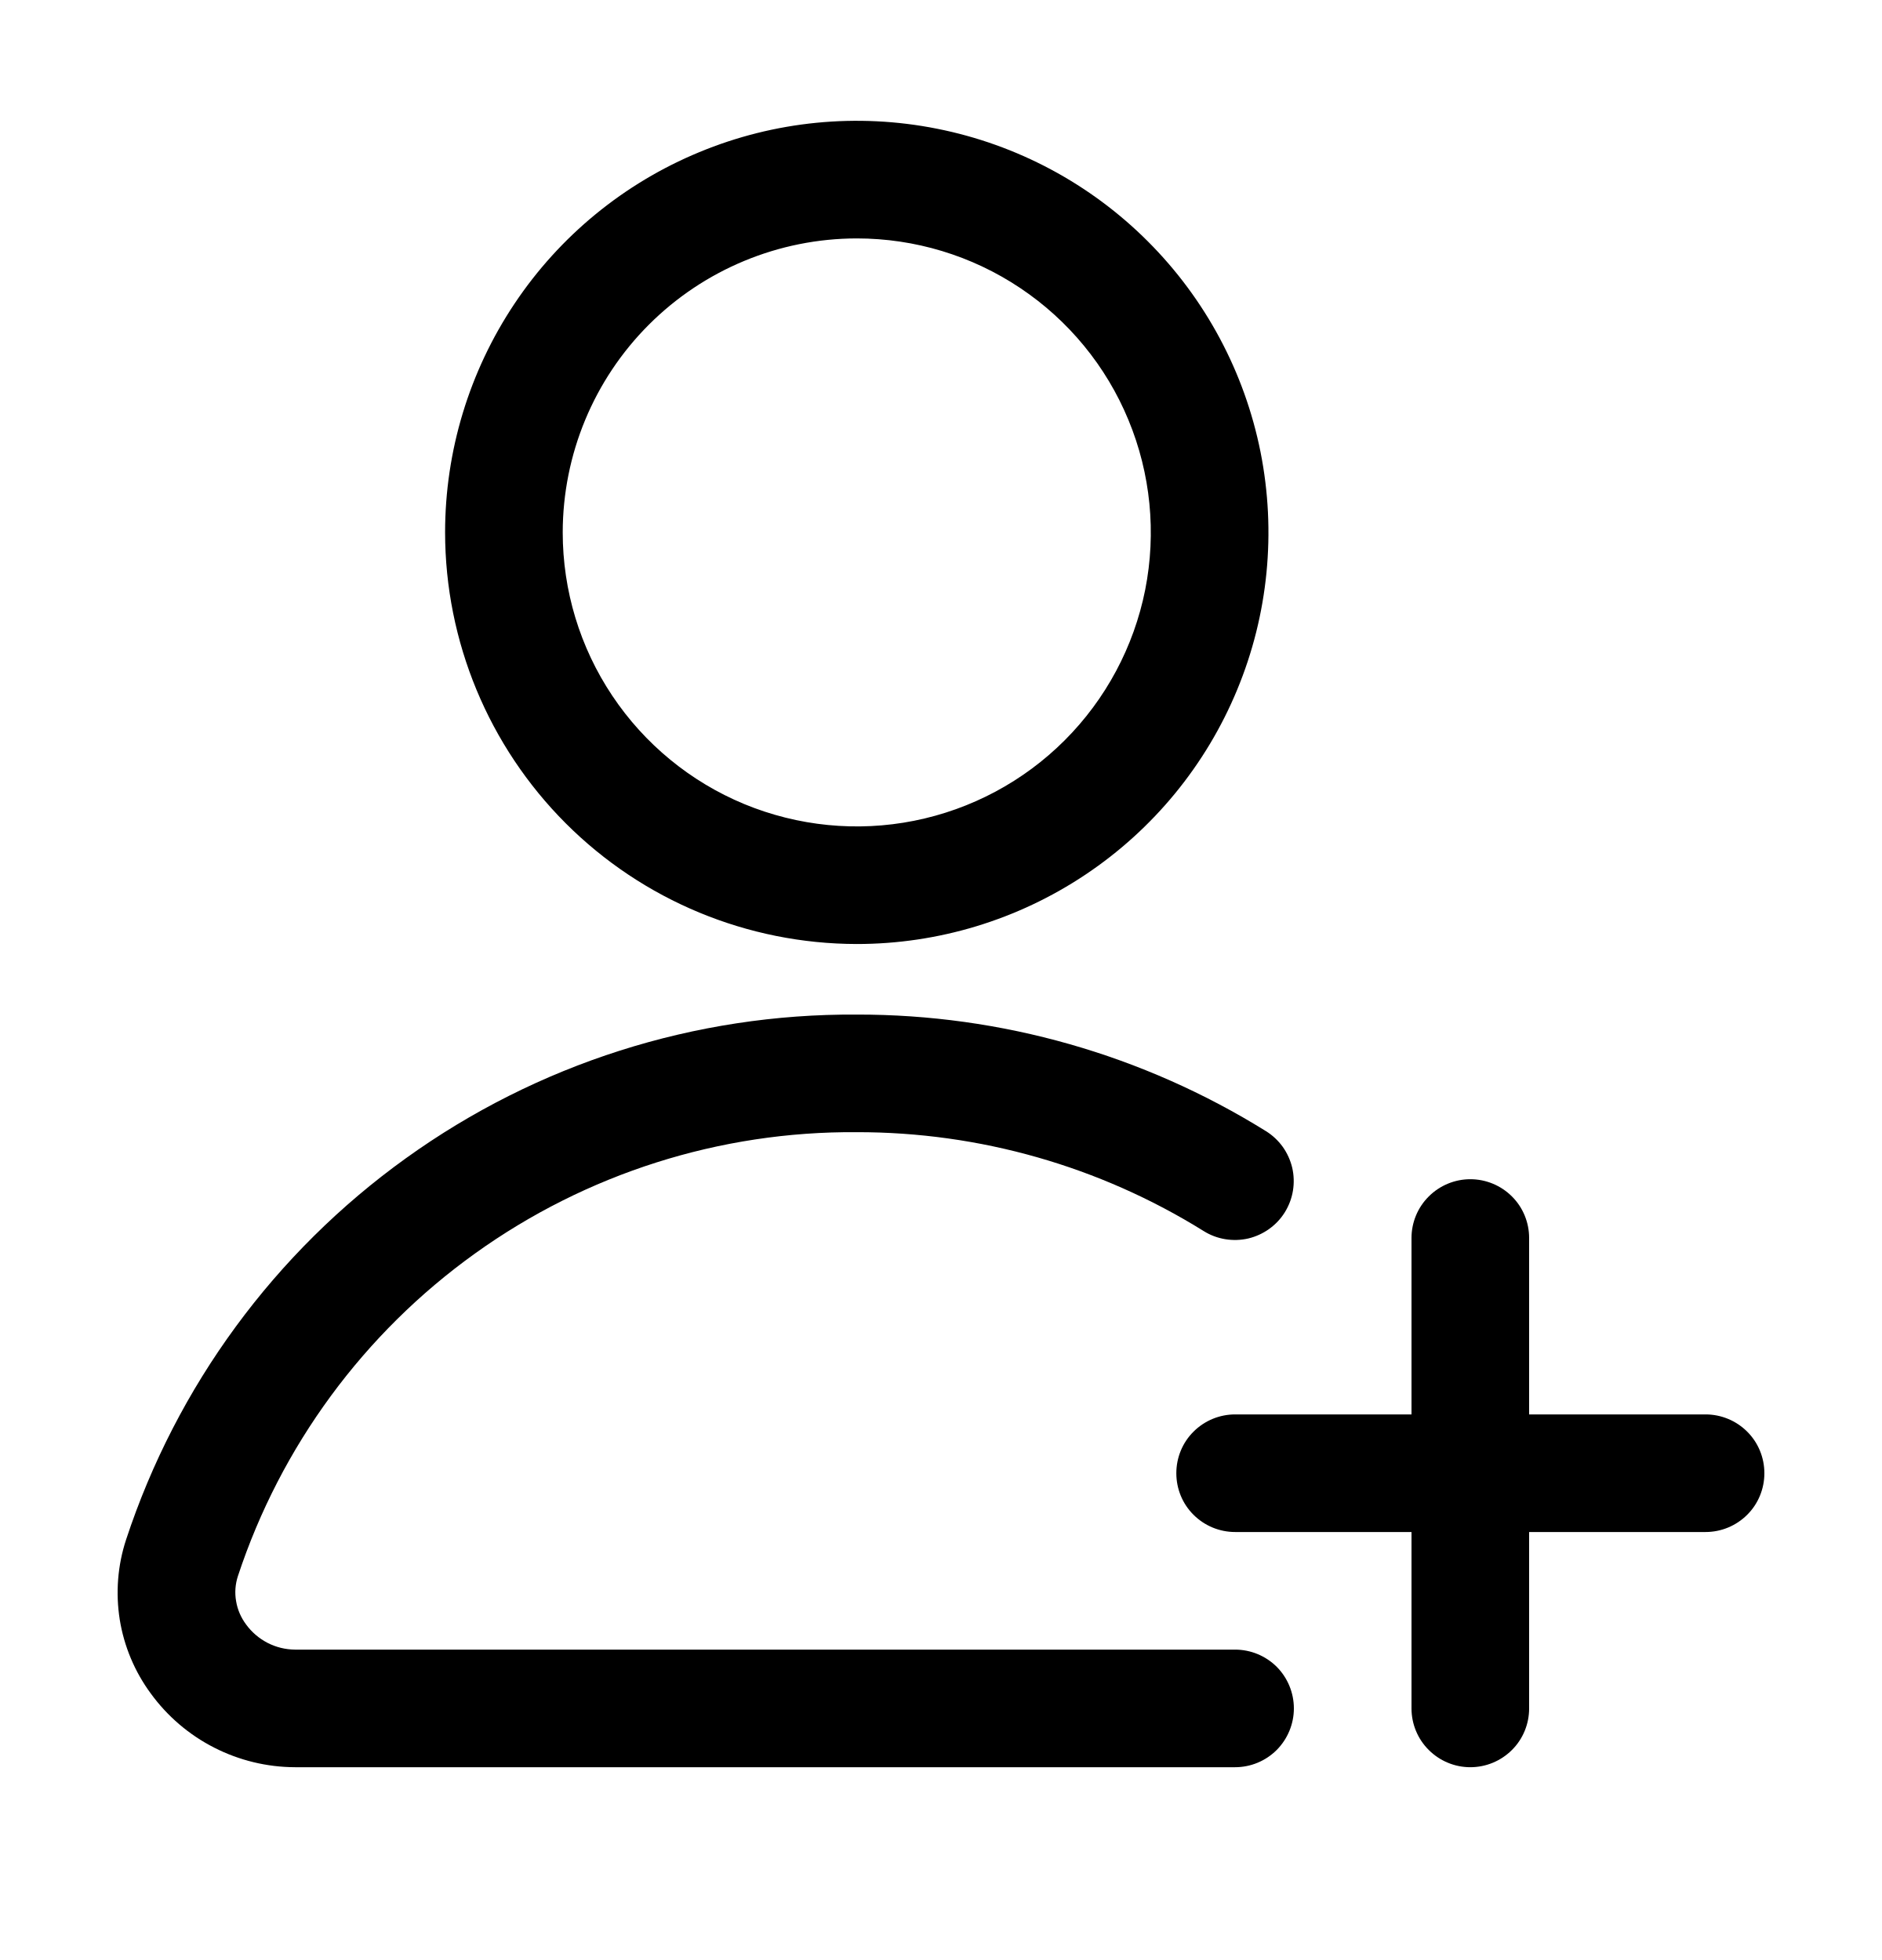
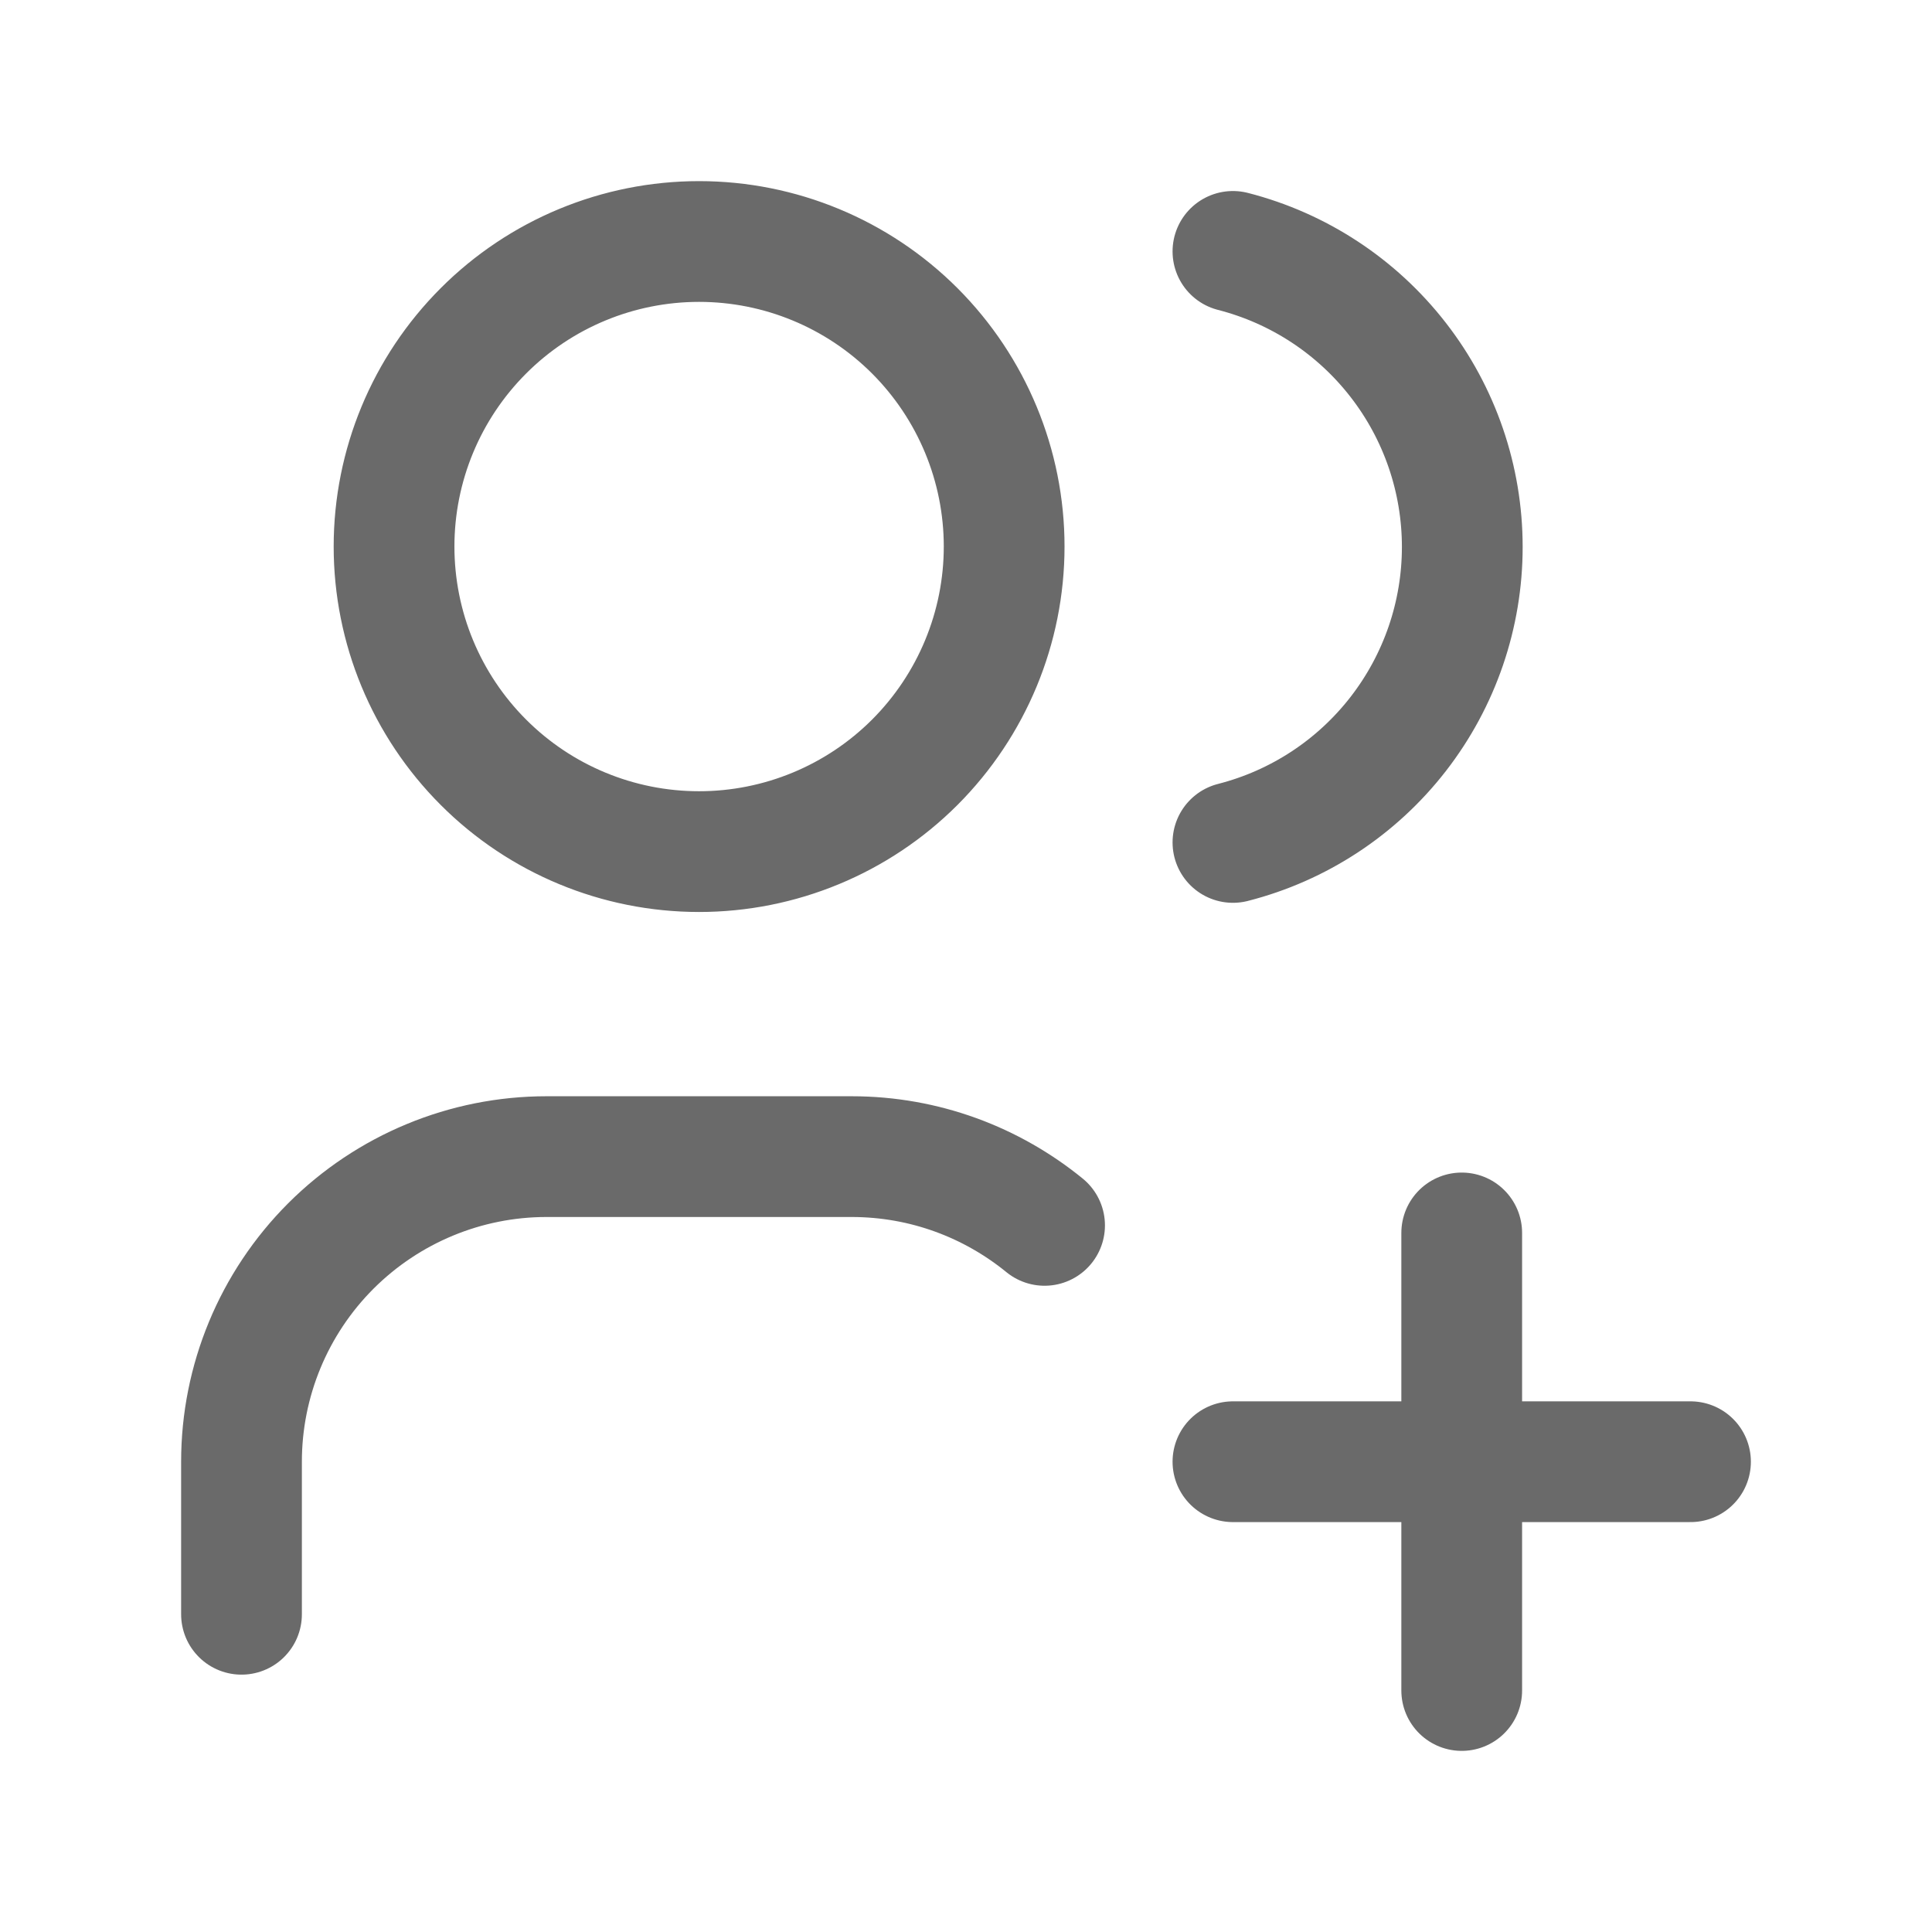
- <svg xmlns="http://www.w3.org/2000/svg" width="24" height="25" viewBox="0 0 24 25" fill="none">
-   <path d="M10.926 12.041C11.964 12.041 12.979 11.733 13.842 11.156C14.706 10.579 15.379 9.759 15.776 8.8C16.174 7.841 16.277 6.785 16.075 5.767C15.872 4.748 15.372 3.813 14.638 3.079C13.904 2.344 12.968 1.844 11.95 1.642C10.932 1.439 9.876 1.543 8.917 1.941C7.957 2.338 7.137 3.011 6.561 3.874C5.984 4.738 5.676 5.753 5.676 6.791C5.677 8.183 6.231 9.517 7.215 10.502C8.199 11.486 9.534 12.039 10.926 12.041ZM10.926 3.041C11.668 3.041 12.393 3.261 13.009 3.673C13.626 4.085 14.107 4.671 14.39 5.356C14.674 6.041 14.748 6.795 14.604 7.523C14.459 8.25 14.102 8.918 13.577 9.443C13.053 9.967 12.385 10.324 11.657 10.469C10.93 10.614 10.176 10.539 9.491 10.256C8.806 9.972 8.22 9.491 7.808 8.874C7.396 8.258 7.176 7.533 7.176 6.791C7.177 5.797 7.572 4.844 8.275 4.141C8.978 3.438 9.932 3.042 10.926 3.041ZM21.75 18.041H19.5V15.791C19.5 15.592 19.422 15.401 19.281 15.261C19.14 15.12 18.949 15.041 18.75 15.041C18.552 15.041 18.361 15.12 18.22 15.261C18.079 15.401 18 15.592 18 15.791V18.041H15.751C15.552 18.041 15.361 18.12 15.22 18.261C15.079 18.401 15.001 18.592 15.001 18.791C15.001 18.99 15.079 19.181 15.22 19.321C15.361 19.462 15.552 19.541 15.751 19.541H18V21.791C18 21.99 18.079 22.181 18.22 22.321C18.361 22.462 18.552 22.541 18.75 22.541C18.949 22.541 19.14 22.462 19.281 22.321C19.422 22.181 19.5 21.99 19.5 21.791V19.541H21.75C21.949 19.541 22.14 19.462 22.281 19.321C22.422 19.181 22.5 18.99 22.5 18.791C22.5 18.592 22.422 18.401 22.281 18.261C22.14 18.12 21.949 18.041 21.75 18.041Z" fill="black" />
-   <path d="M15.75 21.041H3.763C3.641 21.04 3.521 21.011 3.412 20.955C3.304 20.899 3.21 20.819 3.138 20.72C3.073 20.633 3.029 20.532 3.011 20.424C2.992 20.317 3 20.207 3.034 20.103C3.581 18.446 4.64 17.005 6.058 15.988C7.476 14.97 9.18 14.428 10.926 14.441C12.49 14.439 14.023 14.876 15.351 15.703C15.434 15.755 15.527 15.79 15.625 15.806C15.722 15.822 15.822 15.819 15.918 15.797C16.014 15.774 16.104 15.733 16.184 15.676C16.265 15.618 16.333 15.546 16.385 15.462C16.437 15.378 16.472 15.285 16.488 15.188C16.504 15.091 16.501 14.991 16.479 14.895C16.456 14.799 16.415 14.708 16.358 14.628C16.3 14.548 16.228 14.48 16.144 14.428C14.578 13.454 12.77 12.938 10.926 12.941C8.864 12.928 6.851 13.569 5.177 14.773C3.502 15.976 2.253 17.68 1.608 19.638C1.5 19.967 1.473 20.316 1.527 20.658C1.582 20.999 1.718 21.323 1.923 21.601C2.134 21.891 2.411 22.128 2.731 22.291C3.05 22.454 3.404 22.54 3.763 22.541H15.75C15.949 22.541 16.14 22.462 16.281 22.321C16.421 22.18 16.5 21.989 16.5 21.791C16.5 21.592 16.421 21.401 16.281 21.26C16.14 21.12 15.949 21.041 15.75 21.041Z" fill="black" />
+ <svg xmlns="http://www.w3.org/2000/svg" width="24" height="24" viewBox="0 0 24 24" fill="none">
+   <g id="Button/users-plus">
+     <path id="Vector" d="M3 20.053V18.158C3 17.153 3.399 16.189 4.11 15.478C4.821 14.768 5.784 14.368 6.789 14.368H10.579C11.488 14.368 12.322 14.689 12.976 15.222M15.316 3.123C16.131 3.332 16.853 3.806 17.369 4.471C17.885 5.135 18.165 5.953 18.165 6.794C18.165 7.636 17.885 8.453 17.369 9.118C16.853 9.783 16.131 10.257 15.316 10.465M15.316 18.158H21M18.158 15.316V21M4.895 6.789C4.895 7.795 5.294 8.758 6.005 9.469C6.715 10.18 7.679 10.579 8.684 10.579C9.689 10.579 10.653 10.18 11.364 9.469C12.074 8.758 12.474 7.795 12.474 6.789C12.474 5.784 12.074 4.821 11.364 4.11C10.653 3.399 9.689 3 8.684 3C7.679 3 6.715 3.399 6.005 4.11C5.294 4.821 4.895 5.784 4.895 6.789Z" stroke="#6A6A6A" stroke-width="1.5" stroke-linecap="round" stroke-linejoin="round" />
+   </g>
</svg>
